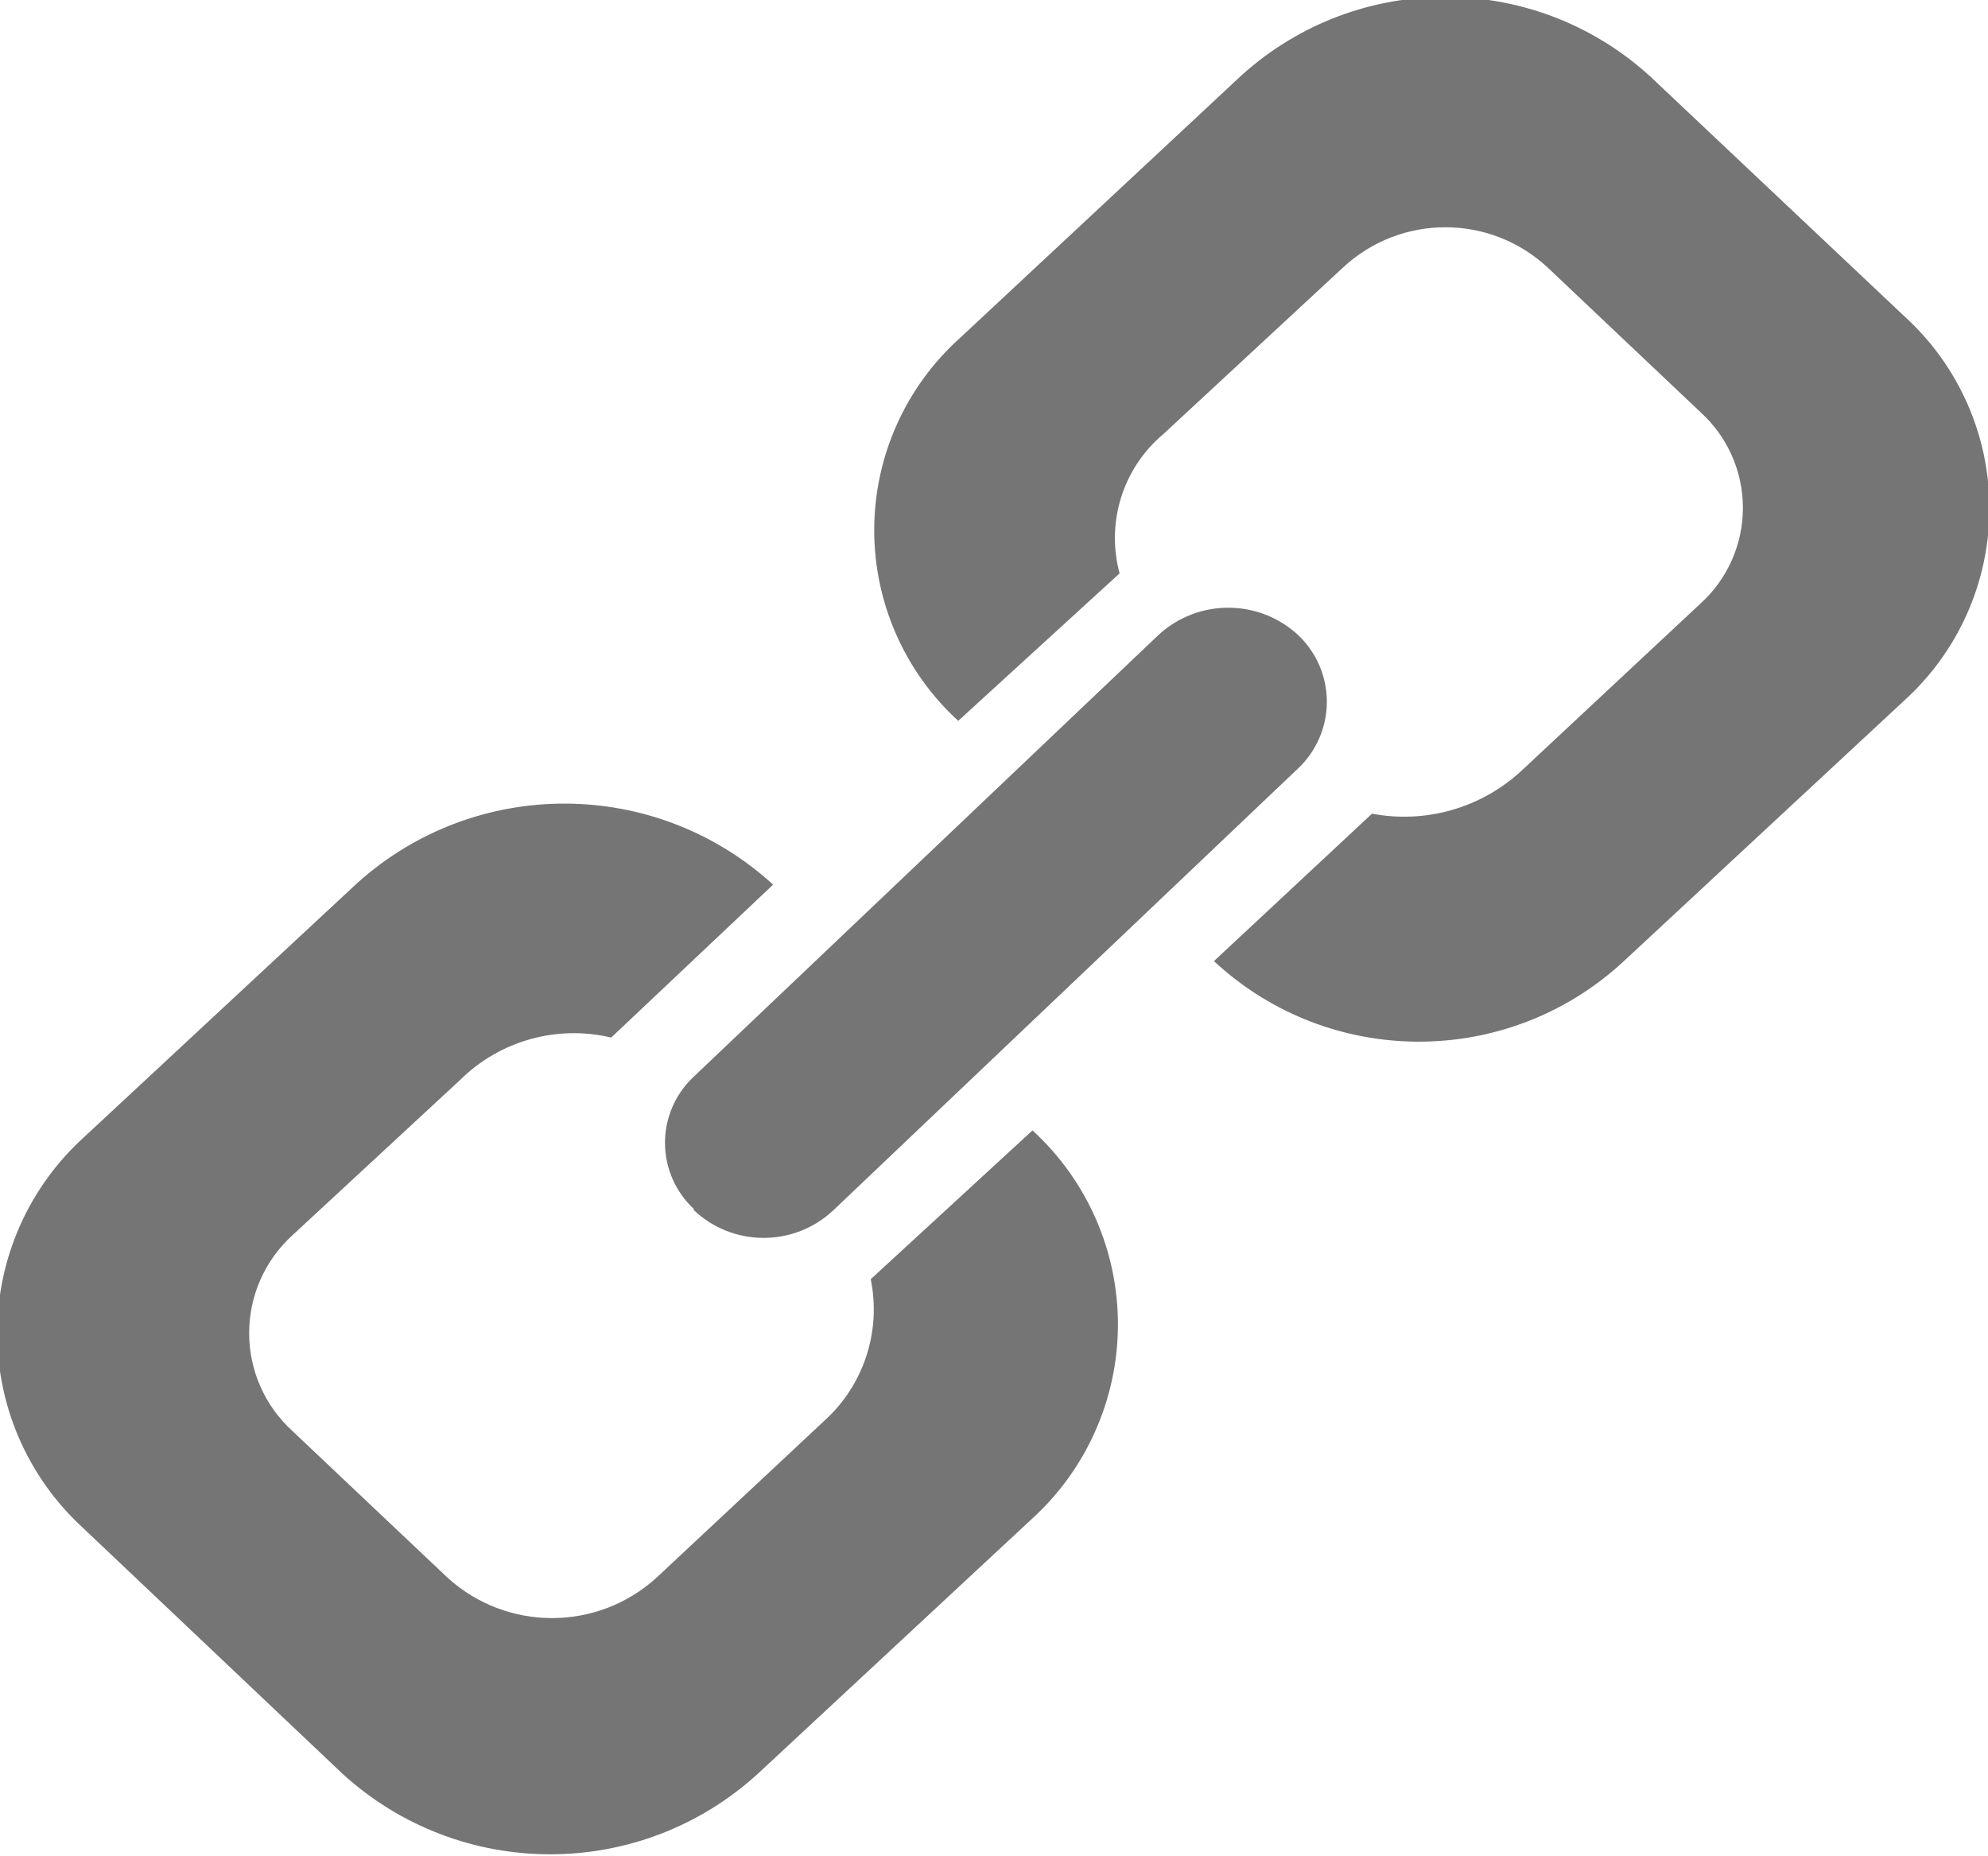
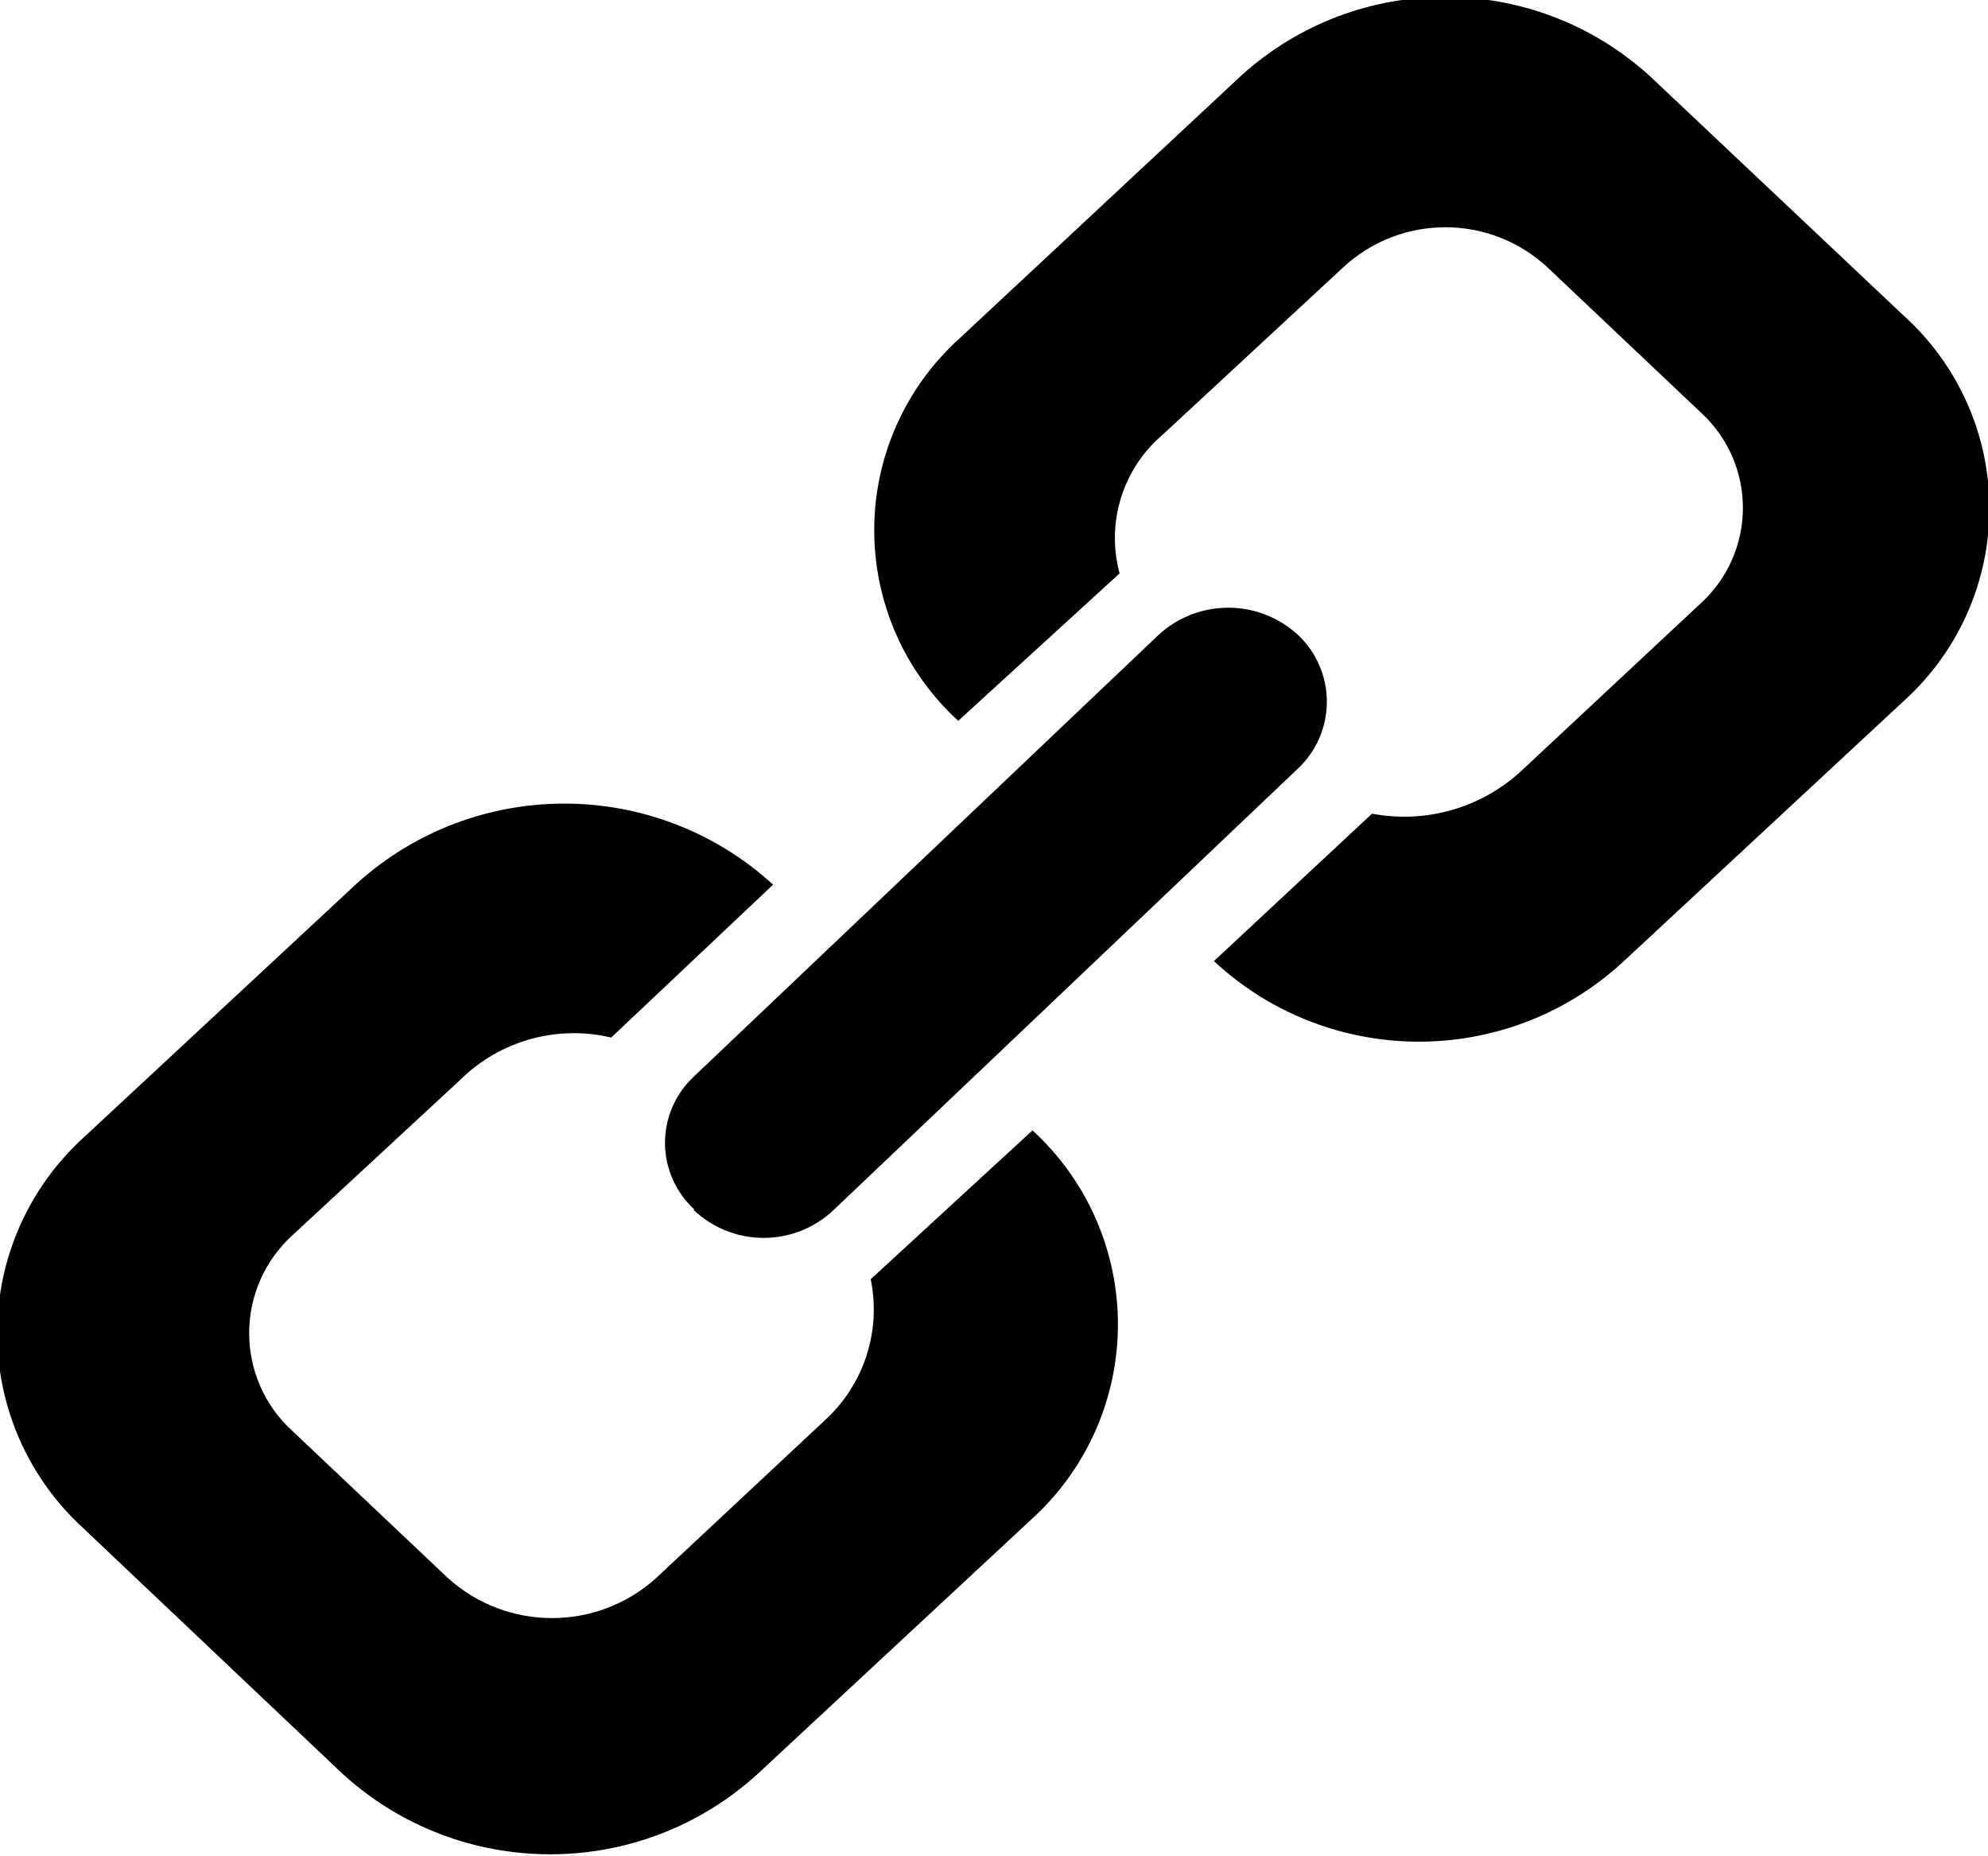
<svg xmlns="http://www.w3.org/2000/svg" width="14.562" height="13.59" viewBox="0 0 14.562 13.59">
-   <defs>
-     <style>
-       .cls-1 {
-         fill: #757575;
-         fill-rule: evenodd;
-       }
-     </style>
-   </defs>
  <path id="Link_Icon" data-name="Link Icon" class="cls-1" d="M158.266,1246.51l-1.865-1.76a2.226,2.226,0,0,0-2.992-.01l-2.069,1.93a1.892,1.892,0,0,0-.008,2.8l1.182-1.08a0.994,0.994,0,0,1,.32-1.02l1.316-1.22a1.1,1.1,0,0,1,1.5,0l1.12,1.06a0.946,0.946,0,0,1,0,1.4l-1.317,1.23a1.264,1.264,0,0,1-1.09.31l-1.158,1.08a2.205,2.205,0,0,0,2.992.01l2.066-1.92A1.9,1.9,0,0,0,158.266,1246.51Zm-7.575,7.05a1.1,1.1,0,0,1-.343,1.04l-1.23,1.15a1.138,1.138,0,0,1-1.523,0l-1.142-1.08a0.969,0.969,0,0,1,0-1.43l1.231-1.14a1.184,1.184,0,0,1,1.106-.31l1.186-1.12a2.267,2.267,0,0,0-3.048-.01l-2,1.86a1.936,1.936,0,0,0-.009,2.86l1.9,1.8a2.256,2.256,0,0,0,3.048,0l2-1.86a1.926,1.926,0,0,0,.009-2.85Zm-1.3-.51a0.745,0.745,0,0,0,1.021.01l3.408-3.24a0.672,0.672,0,0,0,0-.98,0.754,0.754,0,0,0-1.02,0l-3.409,3.24A0.662,0.662,0,0,0,149.4,1253.05Z" transform="translate(-144.313 -1244.19)" />
</svg>
